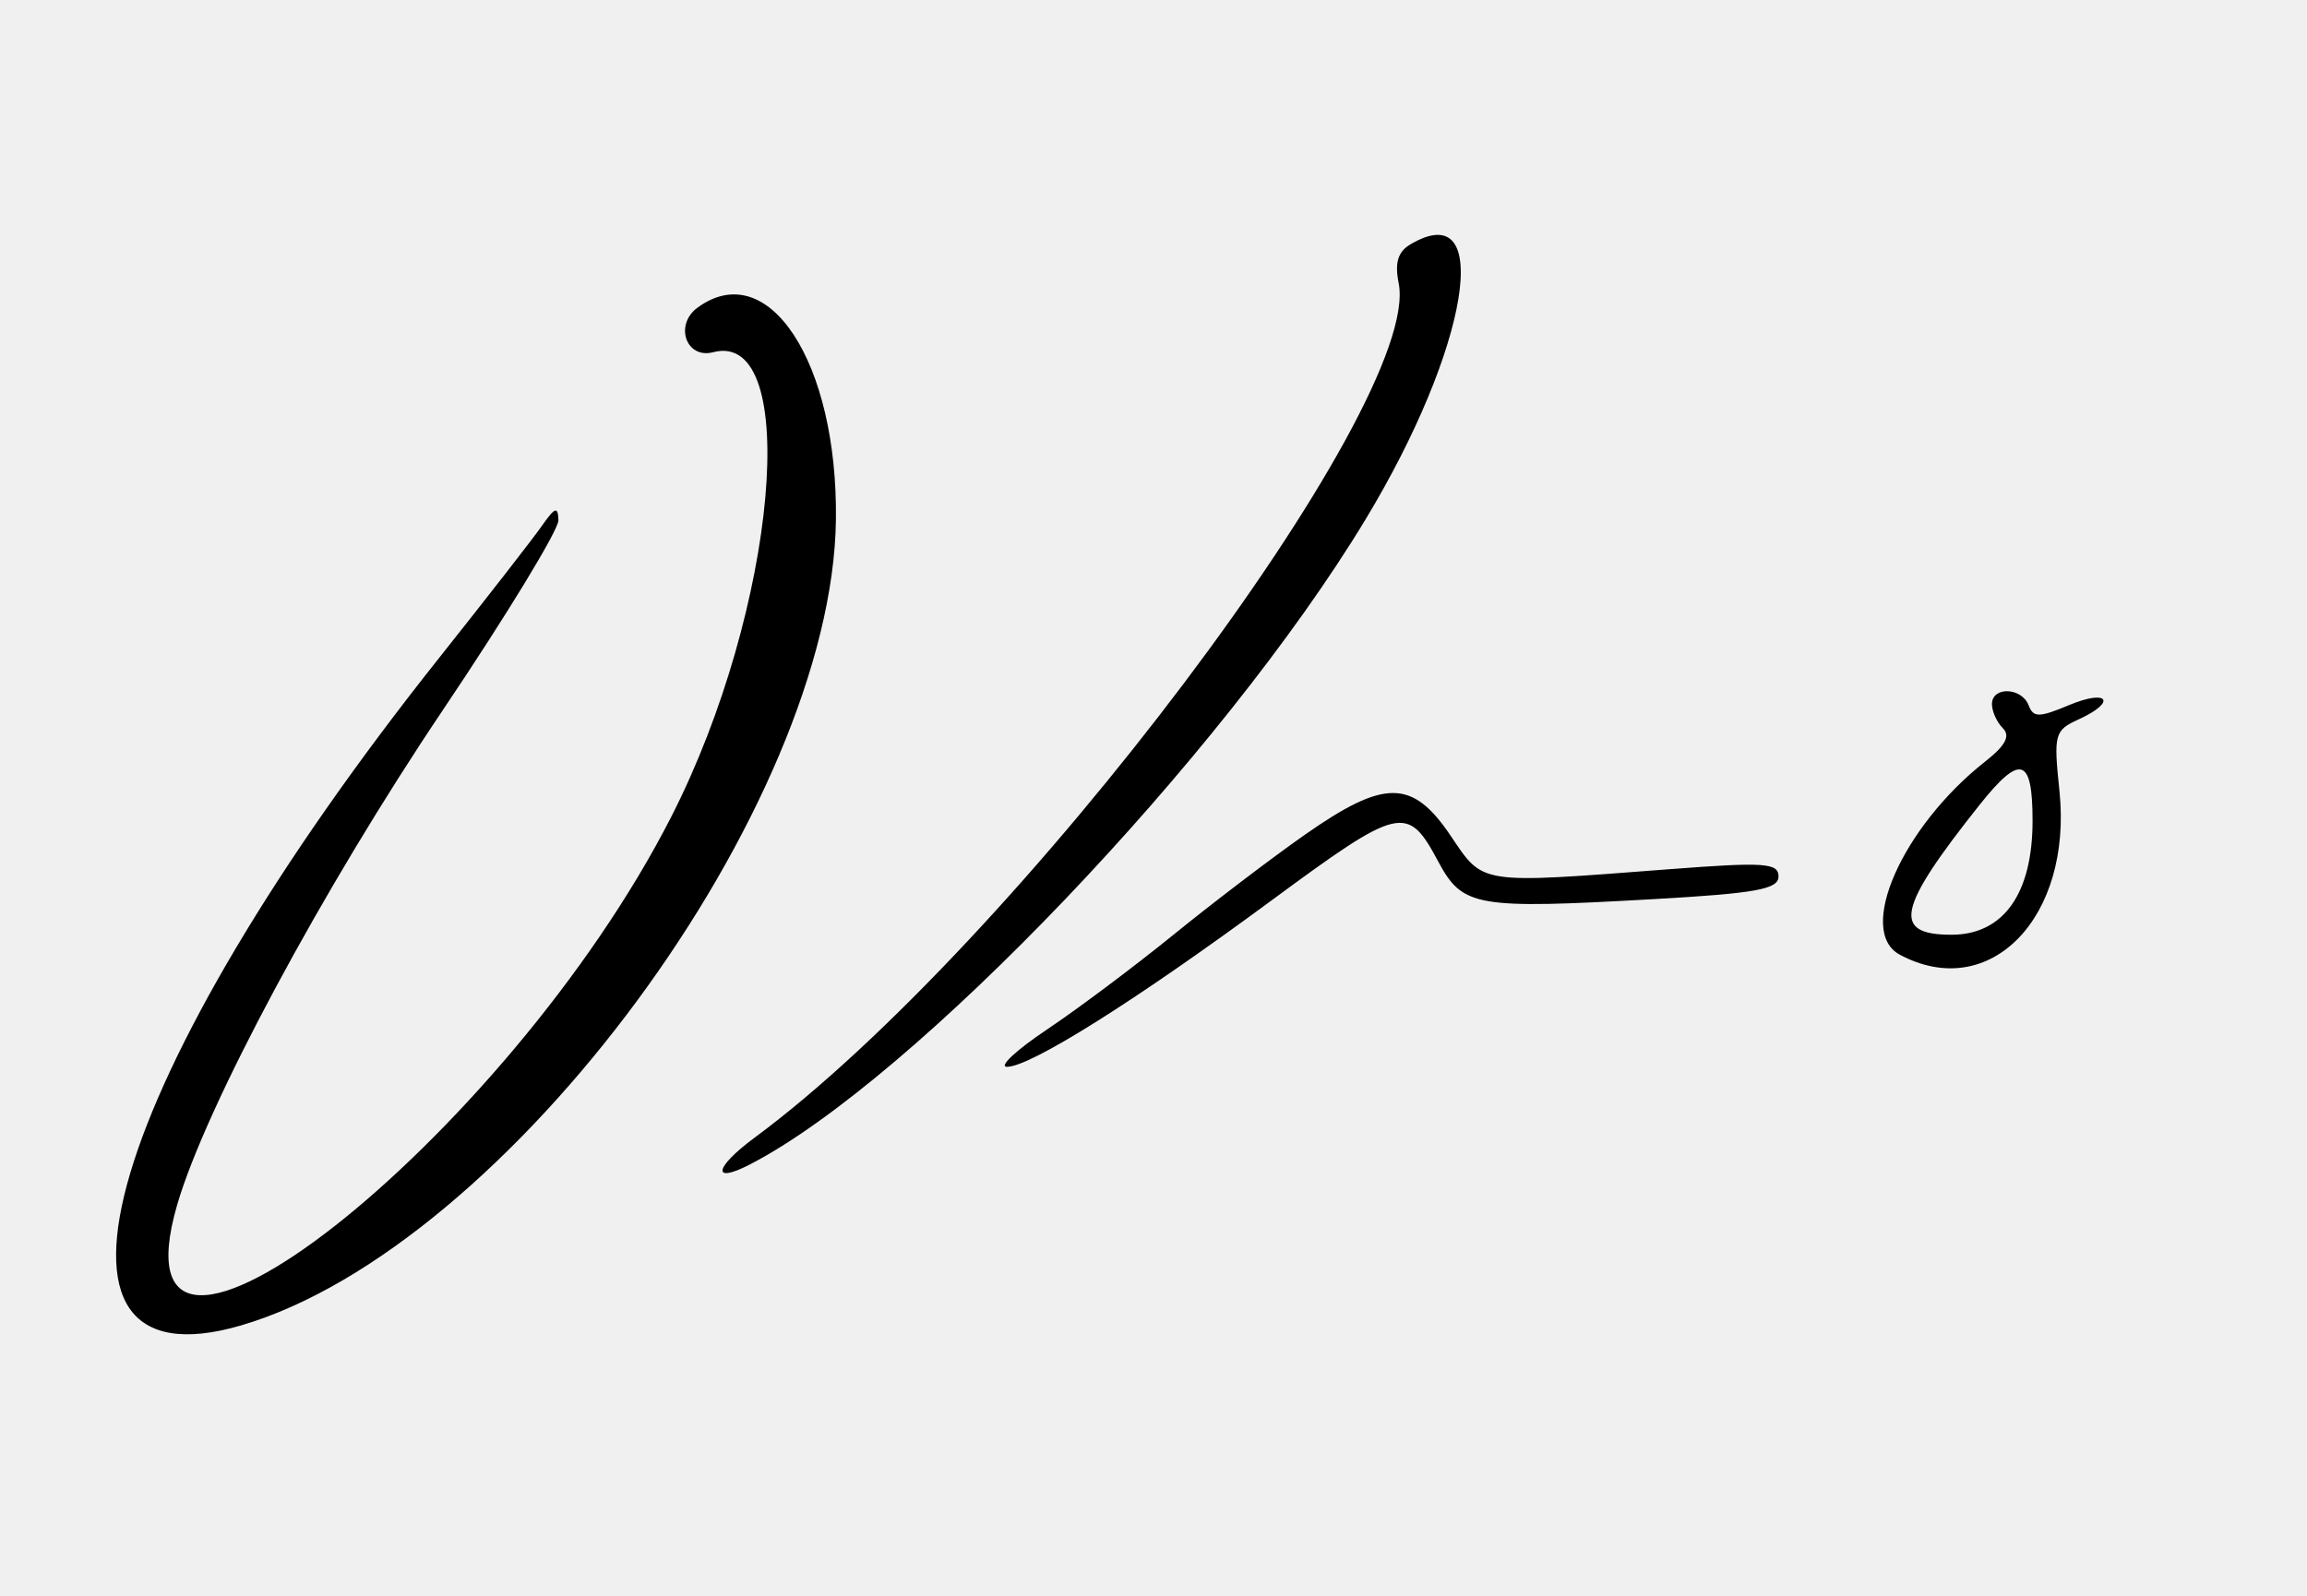
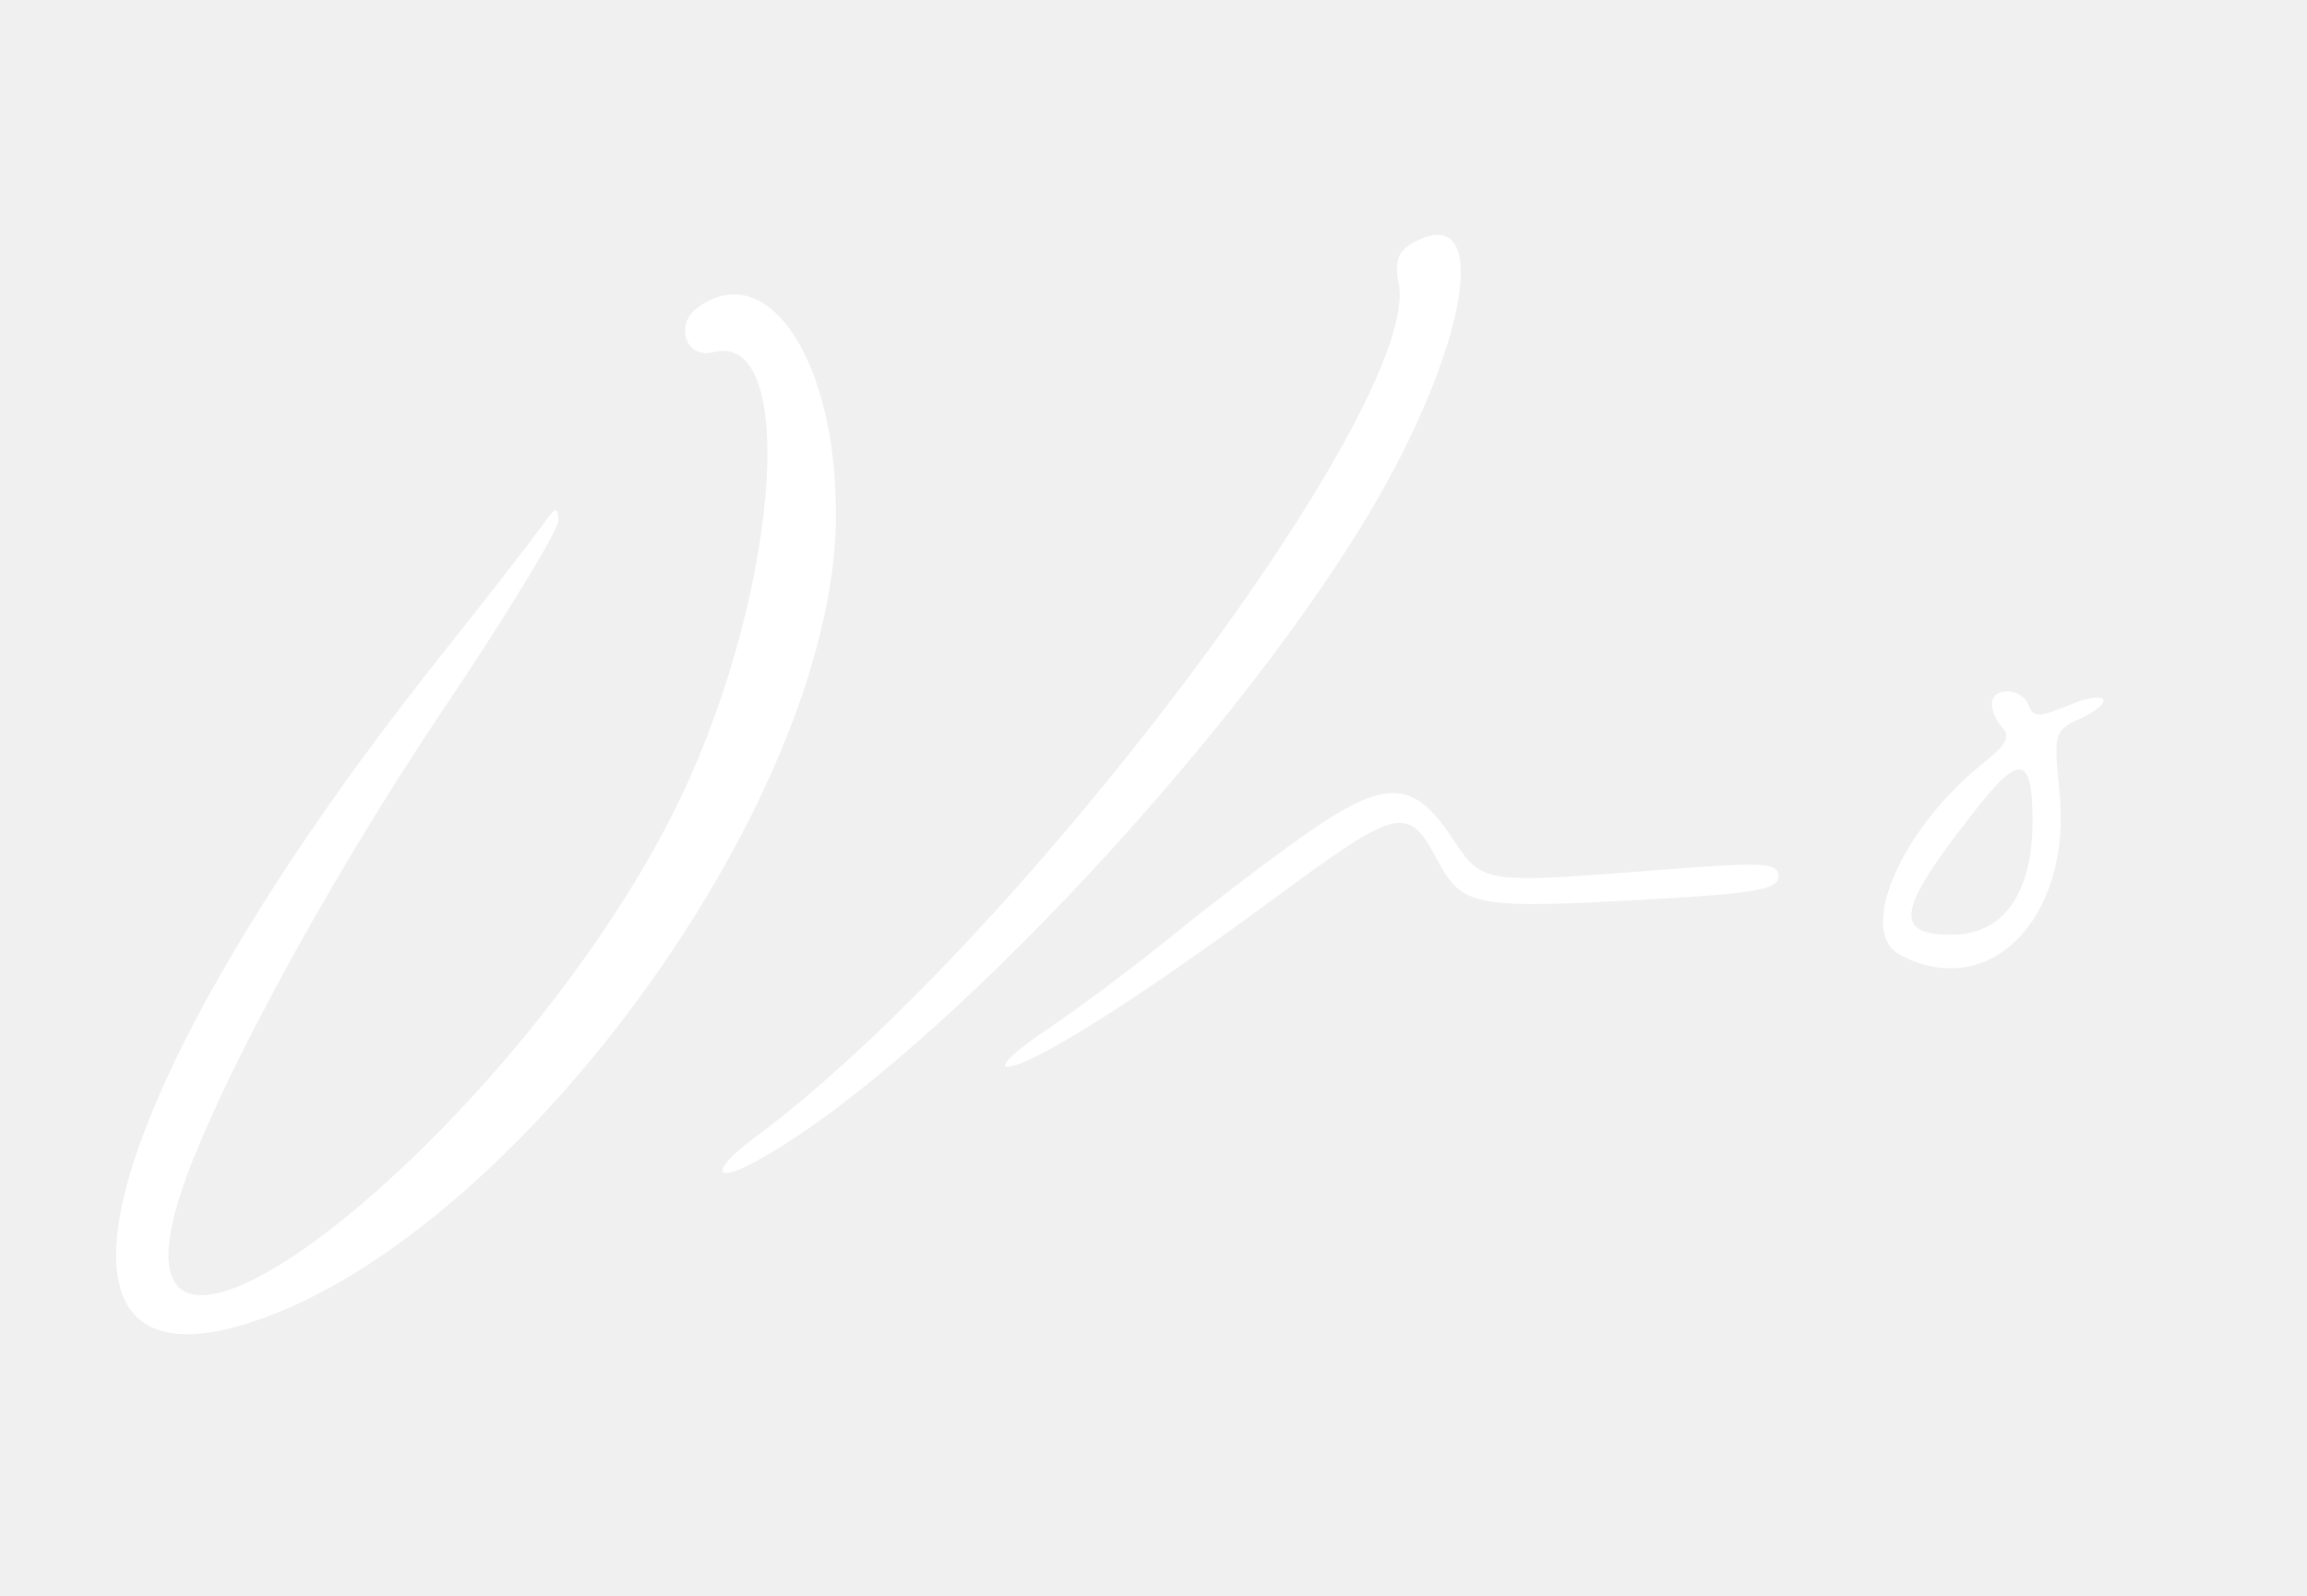
<svg xmlns="http://www.w3.org/2000/svg" id="svg" width="400" height="276.652" viewBox="0, 0, 400,276.652">
  <g id="svgg">
-     <path id="path0" d="M244.549 42.377 C 242.377 43.660,241.800 45.562,242.507 49.099 C 246.721 70.169,176.178 163.788,130.817 197.324 C 123.806 202.508,123.322 205.420,130.050 201.941 C 158.400 187.281,211.915 131.191,236.753 90.103 C 254.767 60.305,259.099 33.782,244.549 42.377 M120.946 53.350 C 116.873 56.328,118.963 62.310,123.649 61.085 C 139.094 57.046,134.718 105.704,116.407 141.615 C 87.879 197.563,18.086 252.413,30.719 208.956 C 35.675 191.907,55.960 154.119,76.759 123.188 C 87.846 106.702,96.875 91.866,96.824 90.219 C 96.749 87.779,96.222 87.955,93.977 91.172 C 92.462 93.344,84.442 103.652,76.155 114.080 C 18.568 186.541,2.287 241.463,41.833 229.860 C 87.963 216.326,144.370 139.839,144.937 90.055 C 145.247 62.805,133.207 44.385,120.946 53.350 M345.374 122.115 C 345.374 123.374,346.224 125.255,347.262 126.293 C 348.605 127.635,347.731 129.297,344.240 132.043 C 329.827 143.381,321.803 161.511,329.400 165.577 C 344.992 173.922,359.374 159.141,357.074 137.134 C 356.049 127.329,356.225 126.670,360.374 124.779 C 367.098 121.716,365.579 119.433,358.723 122.298 C 353.521 124.472,352.556 124.475,351.730 122.322 C 350.528 119.189,345.374 119.022,345.374 122.115 M352.416 142.395 C 352.406 155.022,347.348 162.115,338.352 162.115 C 327.962 162.115,328.943 157.563,343.200 139.627 C 350.315 130.675,352.425 131.308,352.416 142.395 M226.283 144.744 C 220.550 148.758,210.308 156.553,203.524 162.067 C 196.740 167.580,186.839 175.000,181.521 178.556 C 176.204 182.112,173.087 185.022,174.594 185.022 C 178.652 185.022,196.829 173.593,220.309 156.278 C 242.730 139.745,244.029 139.435,249.339 149.360 C 253.591 157.308,255.785 157.693,286.784 155.935 C 304.489 154.931,308.370 154.225,308.370 152.005 C 308.370 149.649,305.918 149.487,289.427 150.752 C 256.178 153.303,257.269 153.471,251.513 144.934 C 244.895 135.120,240.080 135.084,226.283 144.744 " stroke="none" fill="#000000" fill-rule="evenodd" />
+     <path id="path0" d="M244.549 42.377 C 242.377 43.660,241.800 45.562,242.507 49.099 C 246.721 70.169,176.178 163.788,130.817 197.324 C 123.806 202.508,123.322 205.420,130.050 201.941 C 158.400 187.281,211.915 131.191,236.753 90.103 C 254.767 60.305,259.099 33.782,244.549 42.377 M120.946 53.350 C 116.873 56.328,118.963 62.310,123.649 61.085 C 139.094 57.046,134.718 105.704,116.407 141.615 C 87.879 197.563,18.086 252.413,30.719 208.956 C 35.675 191.907,55.960 154.119,76.759 123.188 C 87.846 106.702,96.875 91.866,96.824 90.219 C 96.749 87.779,96.222 87.955,93.977 91.172 C 92.462 93.344,84.442 103.652,76.155 114.080 C 18.568 186.541,2.287 241.463,41.833 229.860 C 87.963 216.326,144.370 139.839,144.937 90.055 C 145.247 62.805,133.207 44.385,120.946 53.350 M345.374 122.115 C 345.374 123.374,346.224 125.255,347.262 126.293 C 348.605 127.635,347.731 129.297,344.240 132.043 C 329.827 143.381,321.803 161.511,329.400 165.577 C 344.992 173.922,359.374 159.141,357.074 137.134 C 356.049 127.329,356.225 126.670,360.374 124.779 C 367.098 121.716,365.579 119.433,358.723 122.298 C 353.521 124.472,352.556 124.475,351.730 122.322 C 350.528 119.189,345.374 119.022,345.374 122.115 M352.416 142.395 C 352.406 155.022,347.348 162.115,338.352 162.115 C 327.962 162.115,328.943 157.563,343.200 139.627 C 350.315 130.675,352.425 131.308,352.416 142.395 M226.283 144.744 C 220.550 148.758,210.308 156.553,203.524 162.067 C 196.740 167.580,186.839 175.000,181.521 178.556 C 176.204 182.112,173.087 185.022,174.594 185.022 C 178.652 185.022,196.829 173.593,220.309 156.278 C 242.730 139.745,244.029 139.435,249.339 149.360 C 253.591 157.308,255.785 157.693,286.784 155.935 C 304.489 154.931,308.370 154.225,308.370 152.005 C 308.370 149.649,305.918 149.487,289.427 150.752 C 256.178 153.303,257.269 153.471,251.513 144.934 C 244.895 135.120,240.080 135.084,226.283 144.744 " stroke="none" fill="#fff" fill-rule="evenodd" />
  </g>
</svg>
